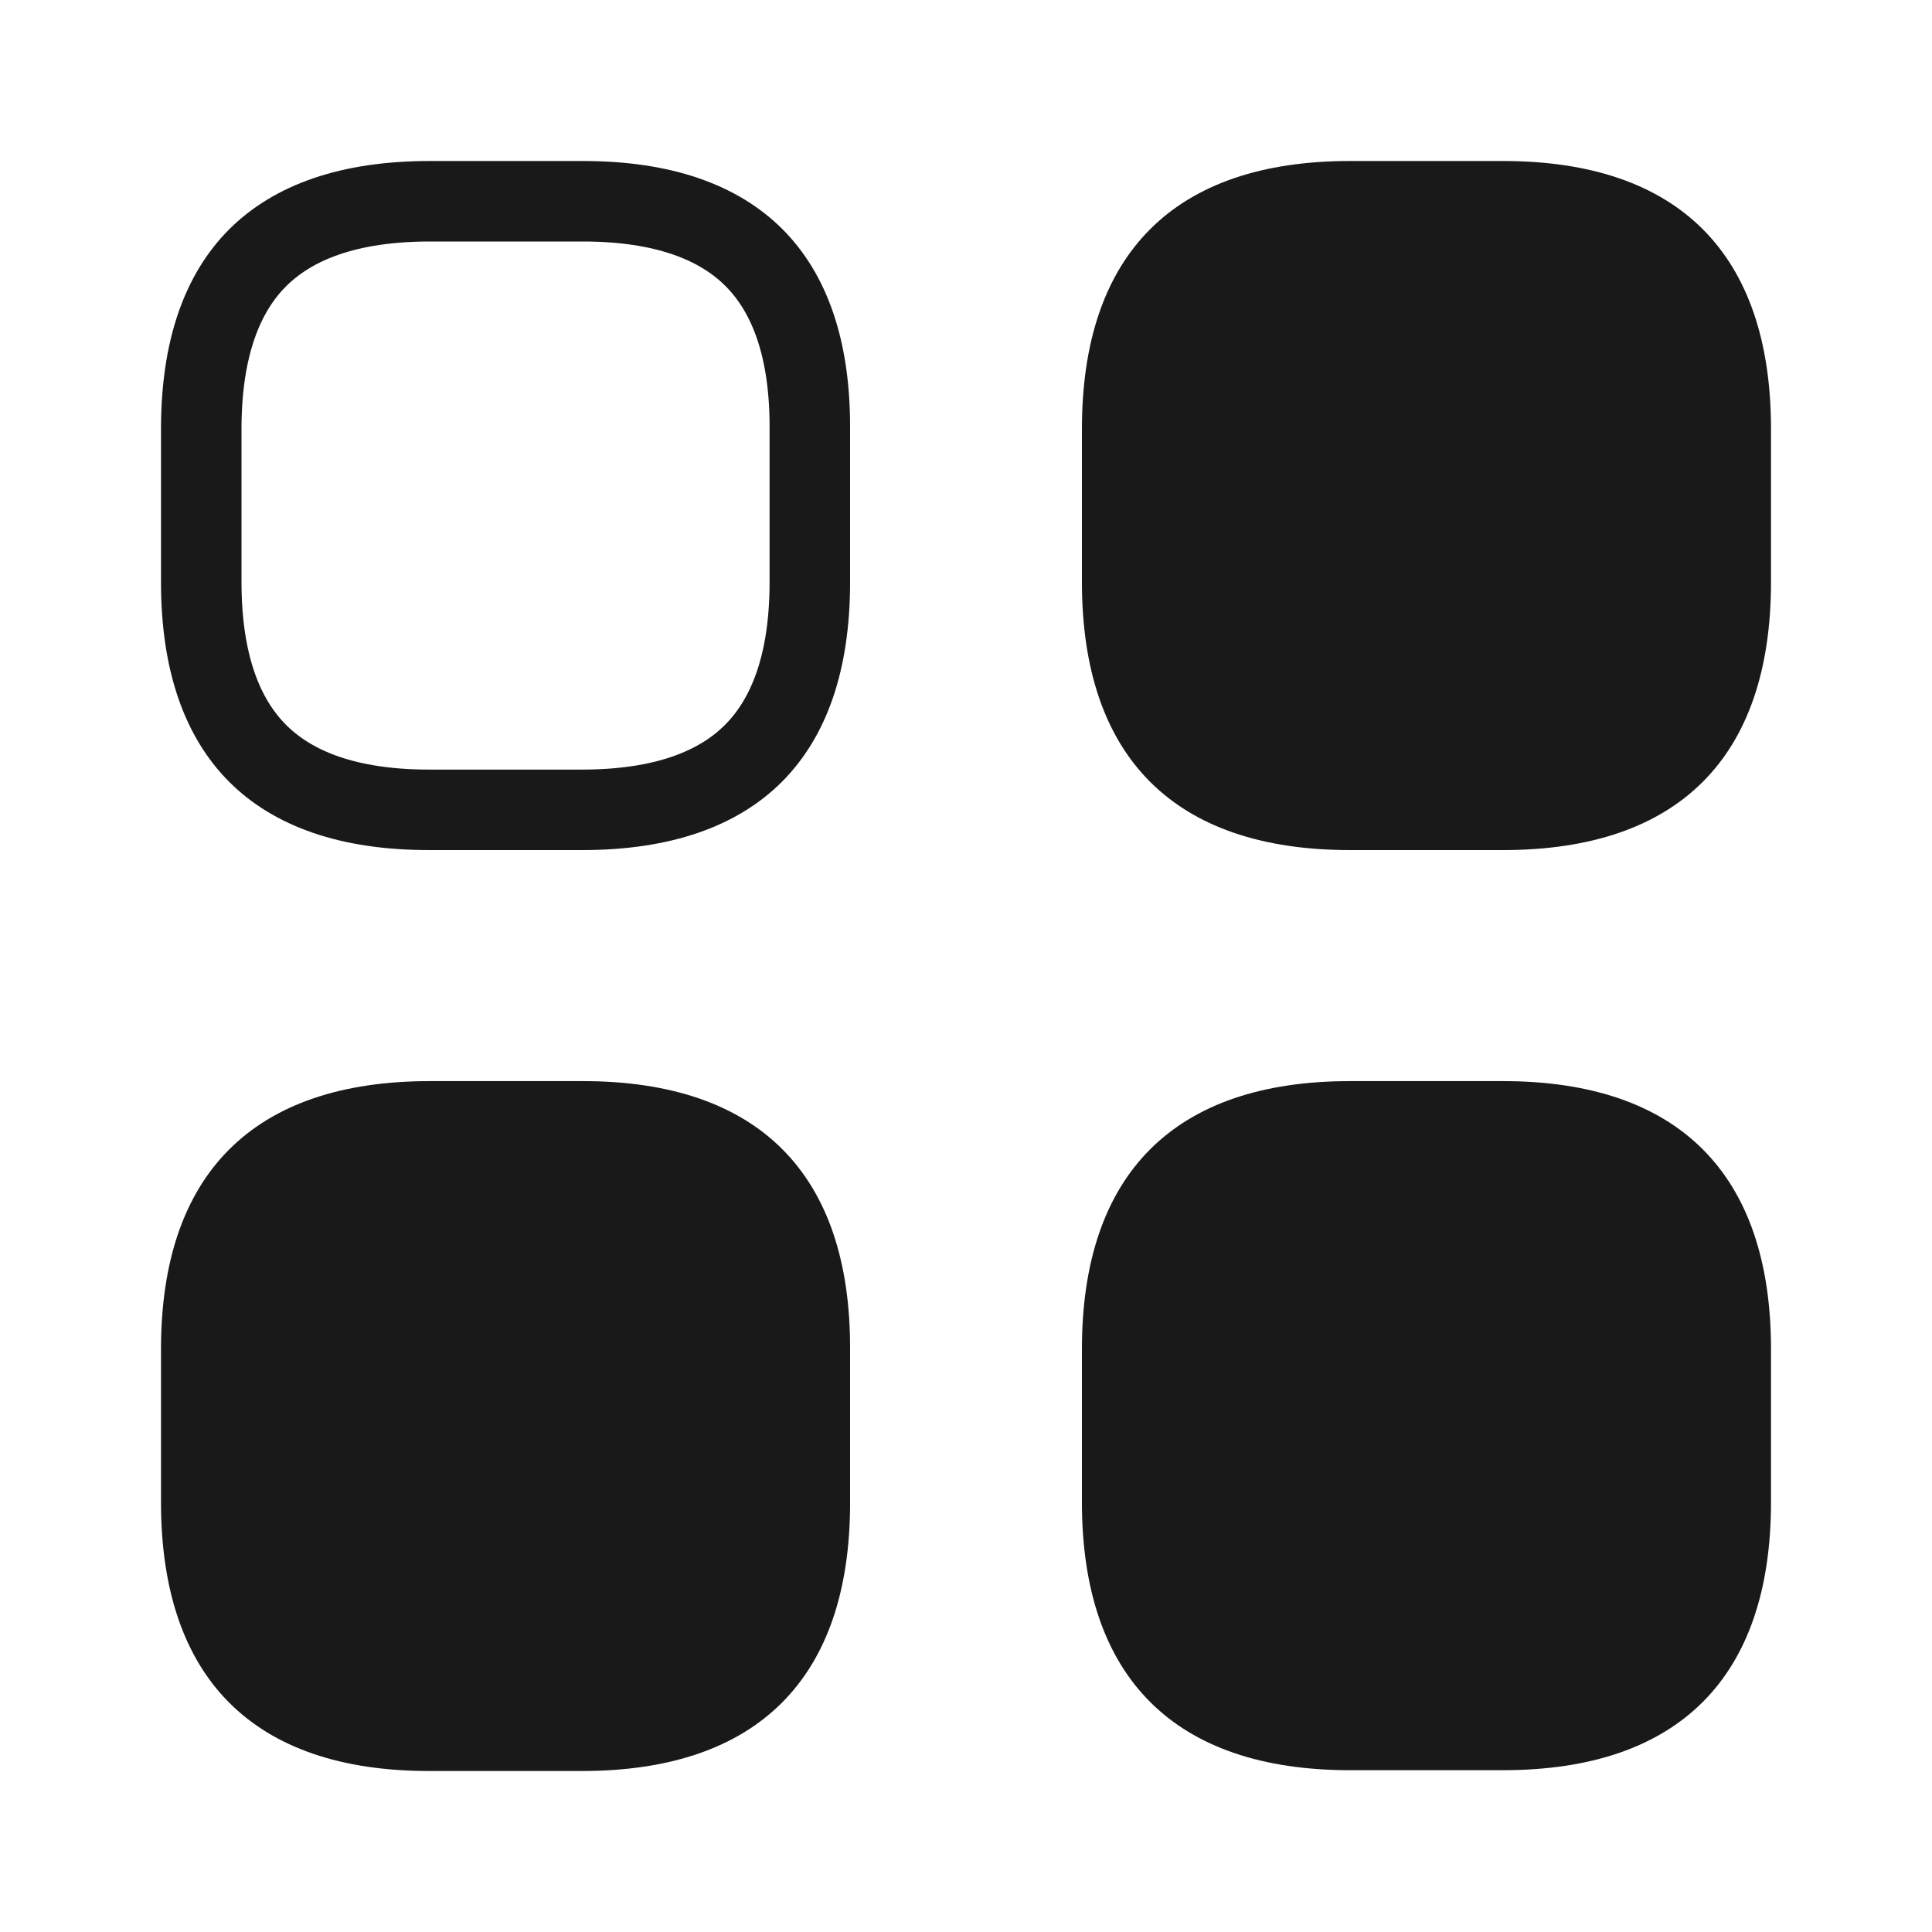
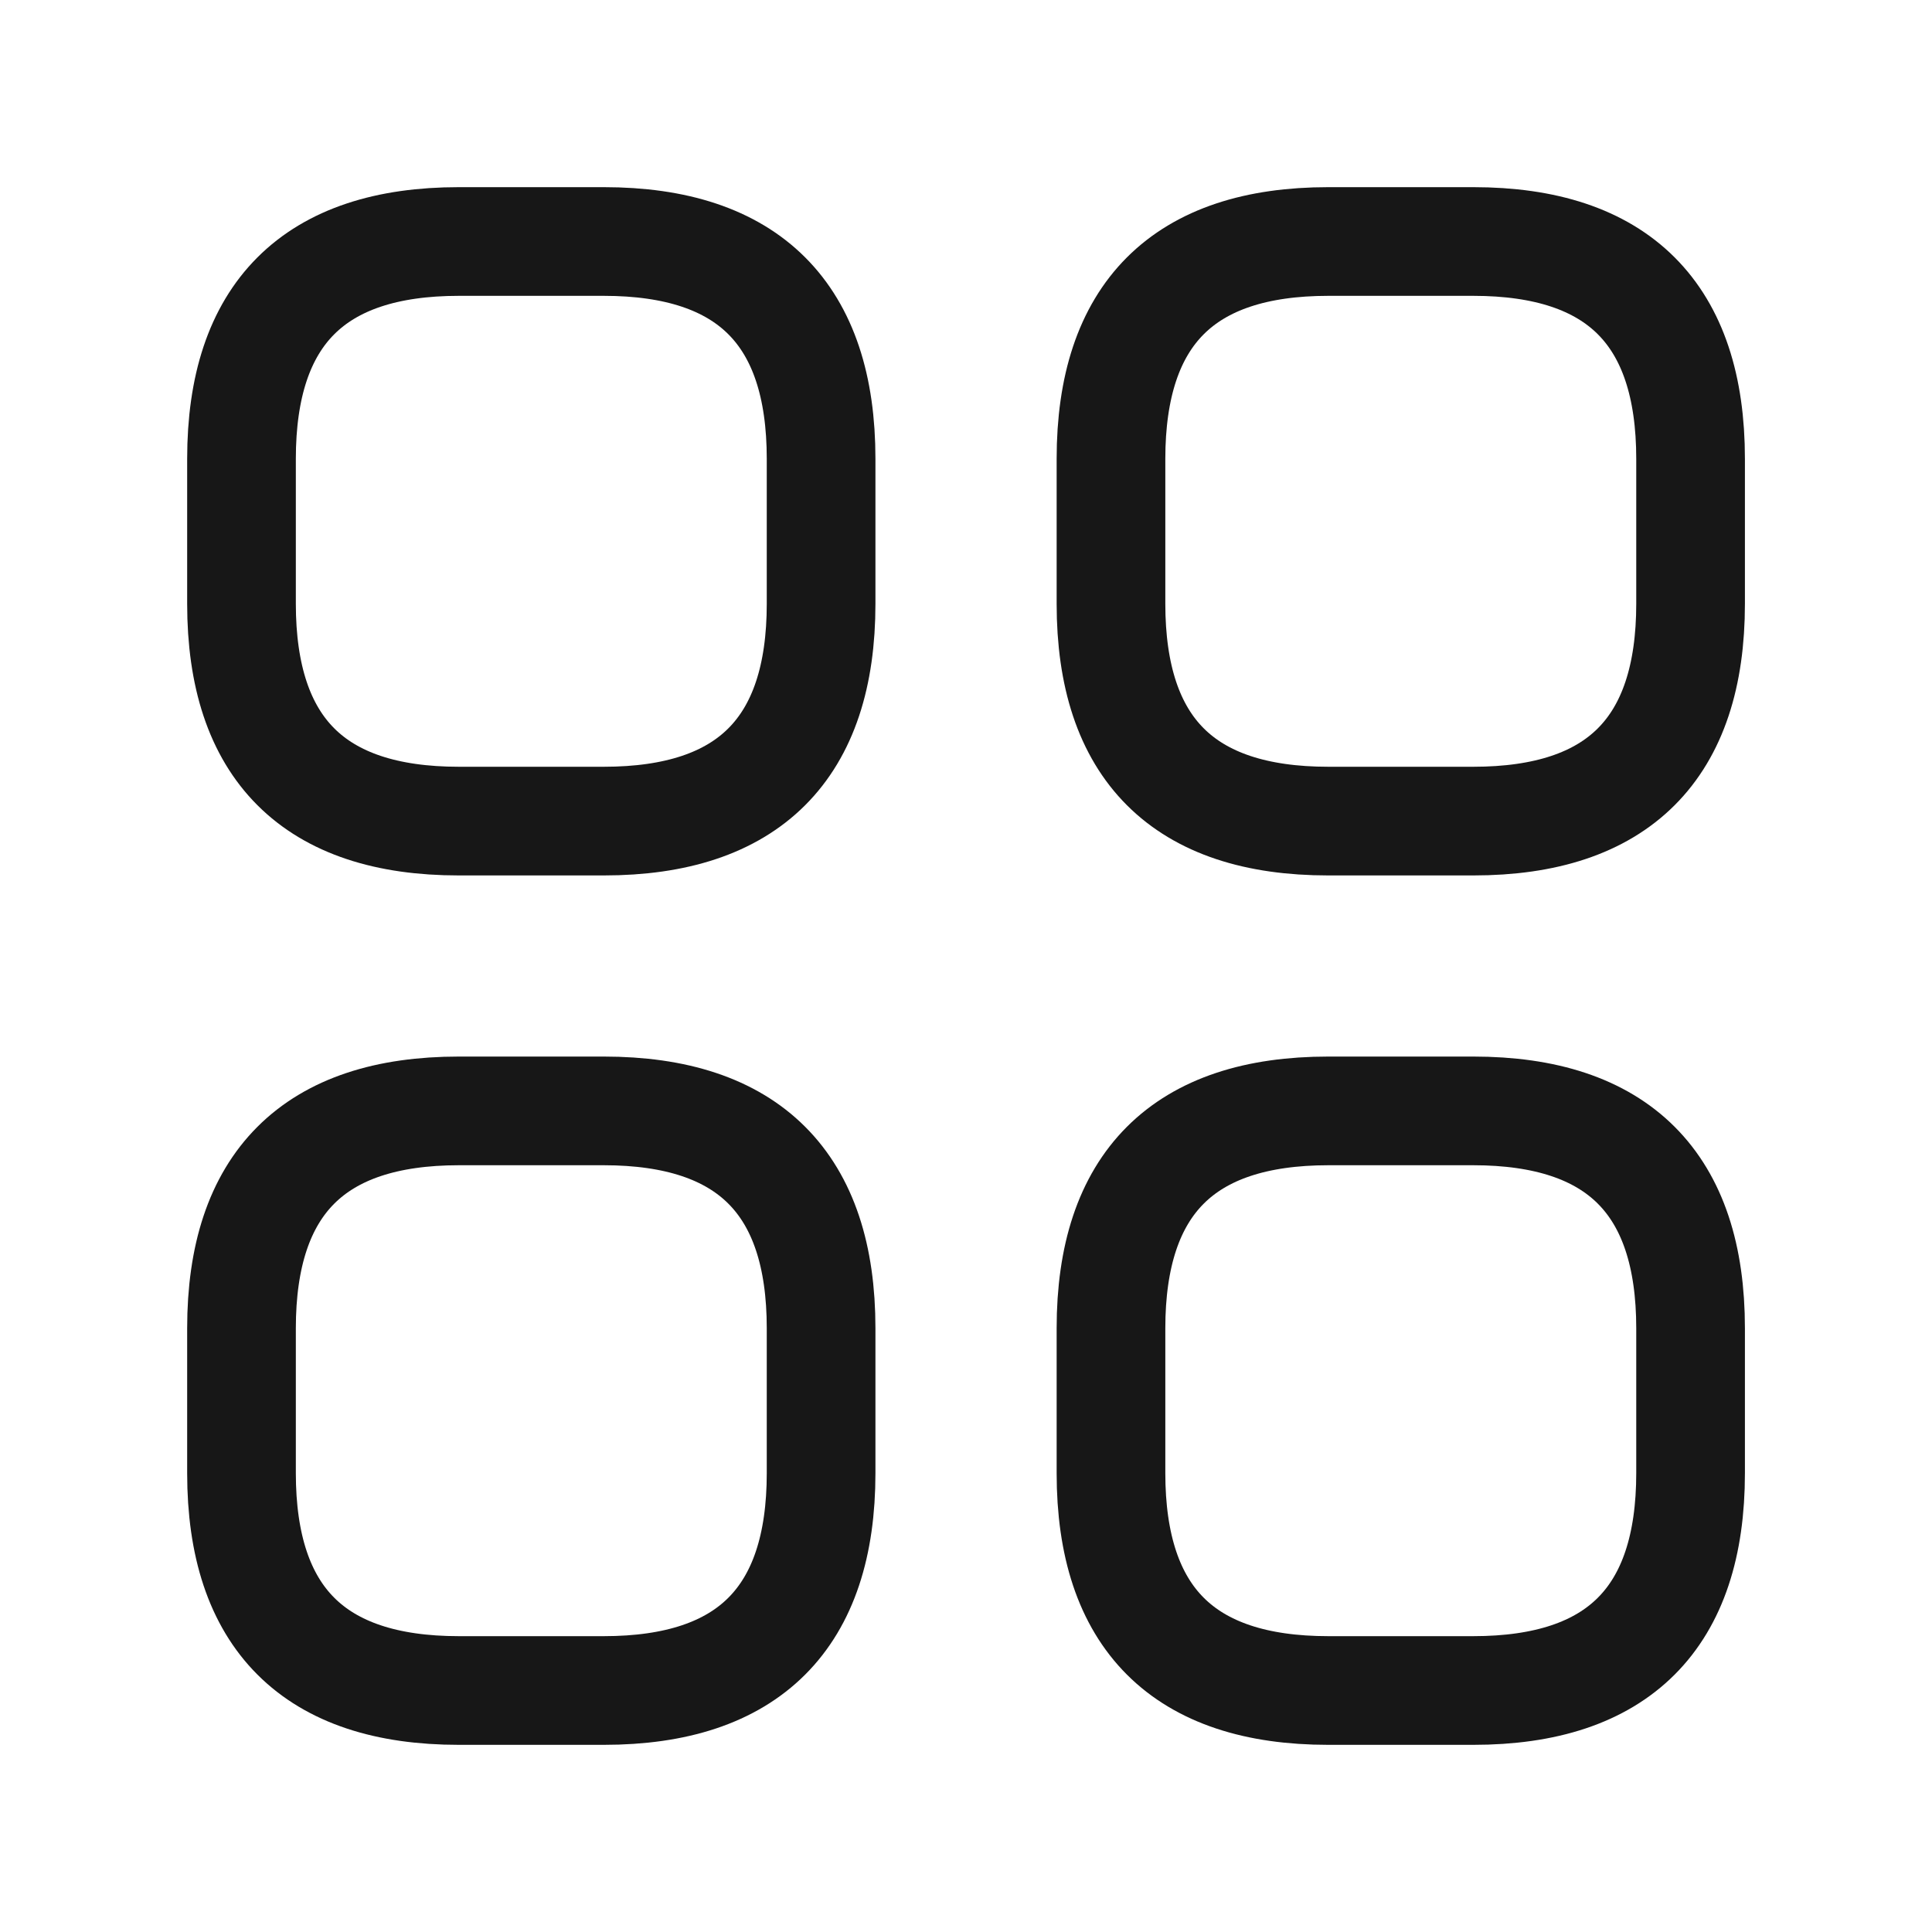
<svg xmlns="http://www.w3.org/2000/svg" width="24" height="24" viewBox="0 0 24 24" fill="none">
-   <path d="M10.06 5.328V5.33V7.23C10.06 8.236 9.796 8.922 9.359 9.359C8.922 9.796 8.236 10.06 7.23 10.06H5.33C4.324 10.06 3.638 9.796 3.201 9.359C2.764 8.922 2.5 8.236 2.5 7.23V5.33C2.5 4.324 2.764 3.638 3.202 3.201C3.64 2.765 4.328 2.5 5.34 2.5H7.24C8.246 2.5 8.932 2.765 9.367 3.201C9.802 3.637 10.065 4.322 10.06 5.328Z" stroke="#191919" />
-   <path d="M18.67 2H16.77C14.59 2 13.44 3.15 13.44 5.33V7.23C13.44 9.41 14.59 10.56 16.77 10.56H18.67C20.85 10.56 22 9.41 22 7.23V5.33C22 3.15 20.85 2 18.67 2Z" fill="#191919" />
-   <path d="M18.67 13.43H16.77C14.59 13.43 13.44 14.58 13.44 16.76V18.66C13.44 20.84 14.59 21.99 16.77 21.99H18.67C20.85 21.99 22 20.84 22 18.66V16.76C22 14.58 20.85 13.43 18.67 13.43Z" fill="#191919" />
-   <path d="M7.24 13.43H5.34C3.15 13.43 2 14.58 2 16.76V18.66C2 20.85 3.15 22 5.33 22H7.23C9.41 22 10.56 20.85 10.56 18.67V16.77C10.57 14.58 9.42 13.43 7.24 13.43Z" fill="#191919" />
+   <path d="M5.7 10.2H7.5C9.3 10.2 10.2 9.3 10.2 7.5V5.7C10.2 3.9 9.3 3 7.5 3H5.7C3.9 3 3 3.9 3 5.7V7.5C3 9.3 3.9 10.2 5.7 10.2Z" stroke="#171717" stroke-width="1.35" stroke-miterlimit="10" stroke-linecap="round" stroke-linejoin="round" />
+   <path d="M16.501 10.2H18.301C20.101 10.2 21.001 9.3 21.001 7.5V5.7C21.001 3.9 20.101 3 18.301 3H16.501C14.701 3 13.801 3.9 13.801 5.7V7.5C13.801 9.3 14.701 10.2 16.501 10.2Z" stroke="#171717" stroke-width="1.35" stroke-miterlimit="10" stroke-linecap="round" stroke-linejoin="round" />
+   <path d="M16.501 21H18.301C20.101 21 21.001 20.1 21.001 18.3V16.5C21.001 14.7 20.101 13.8 18.301 13.8H16.501C14.701 13.8 13.801 14.7 13.801 16.5V18.3C13.801 20.1 14.701 21 16.501 21Z" stroke="#171717" stroke-width="1.35" stroke-miterlimit="10" stroke-linecap="round" stroke-linejoin="round" />
+   <path d="M5.7 21H7.5C9.3 21 10.2 20.1 10.2 18.3V16.5C10.2 14.7 9.3 13.8 7.5 13.8H5.7C3.9 13.8 3 14.7 3 16.5V18.3C3 20.1 3.9 21 5.7 21Z" stroke="#171717" stroke-width="1.35" stroke-miterlimit="10" stroke-linecap="round" stroke-linejoin="round" />
</svg>
